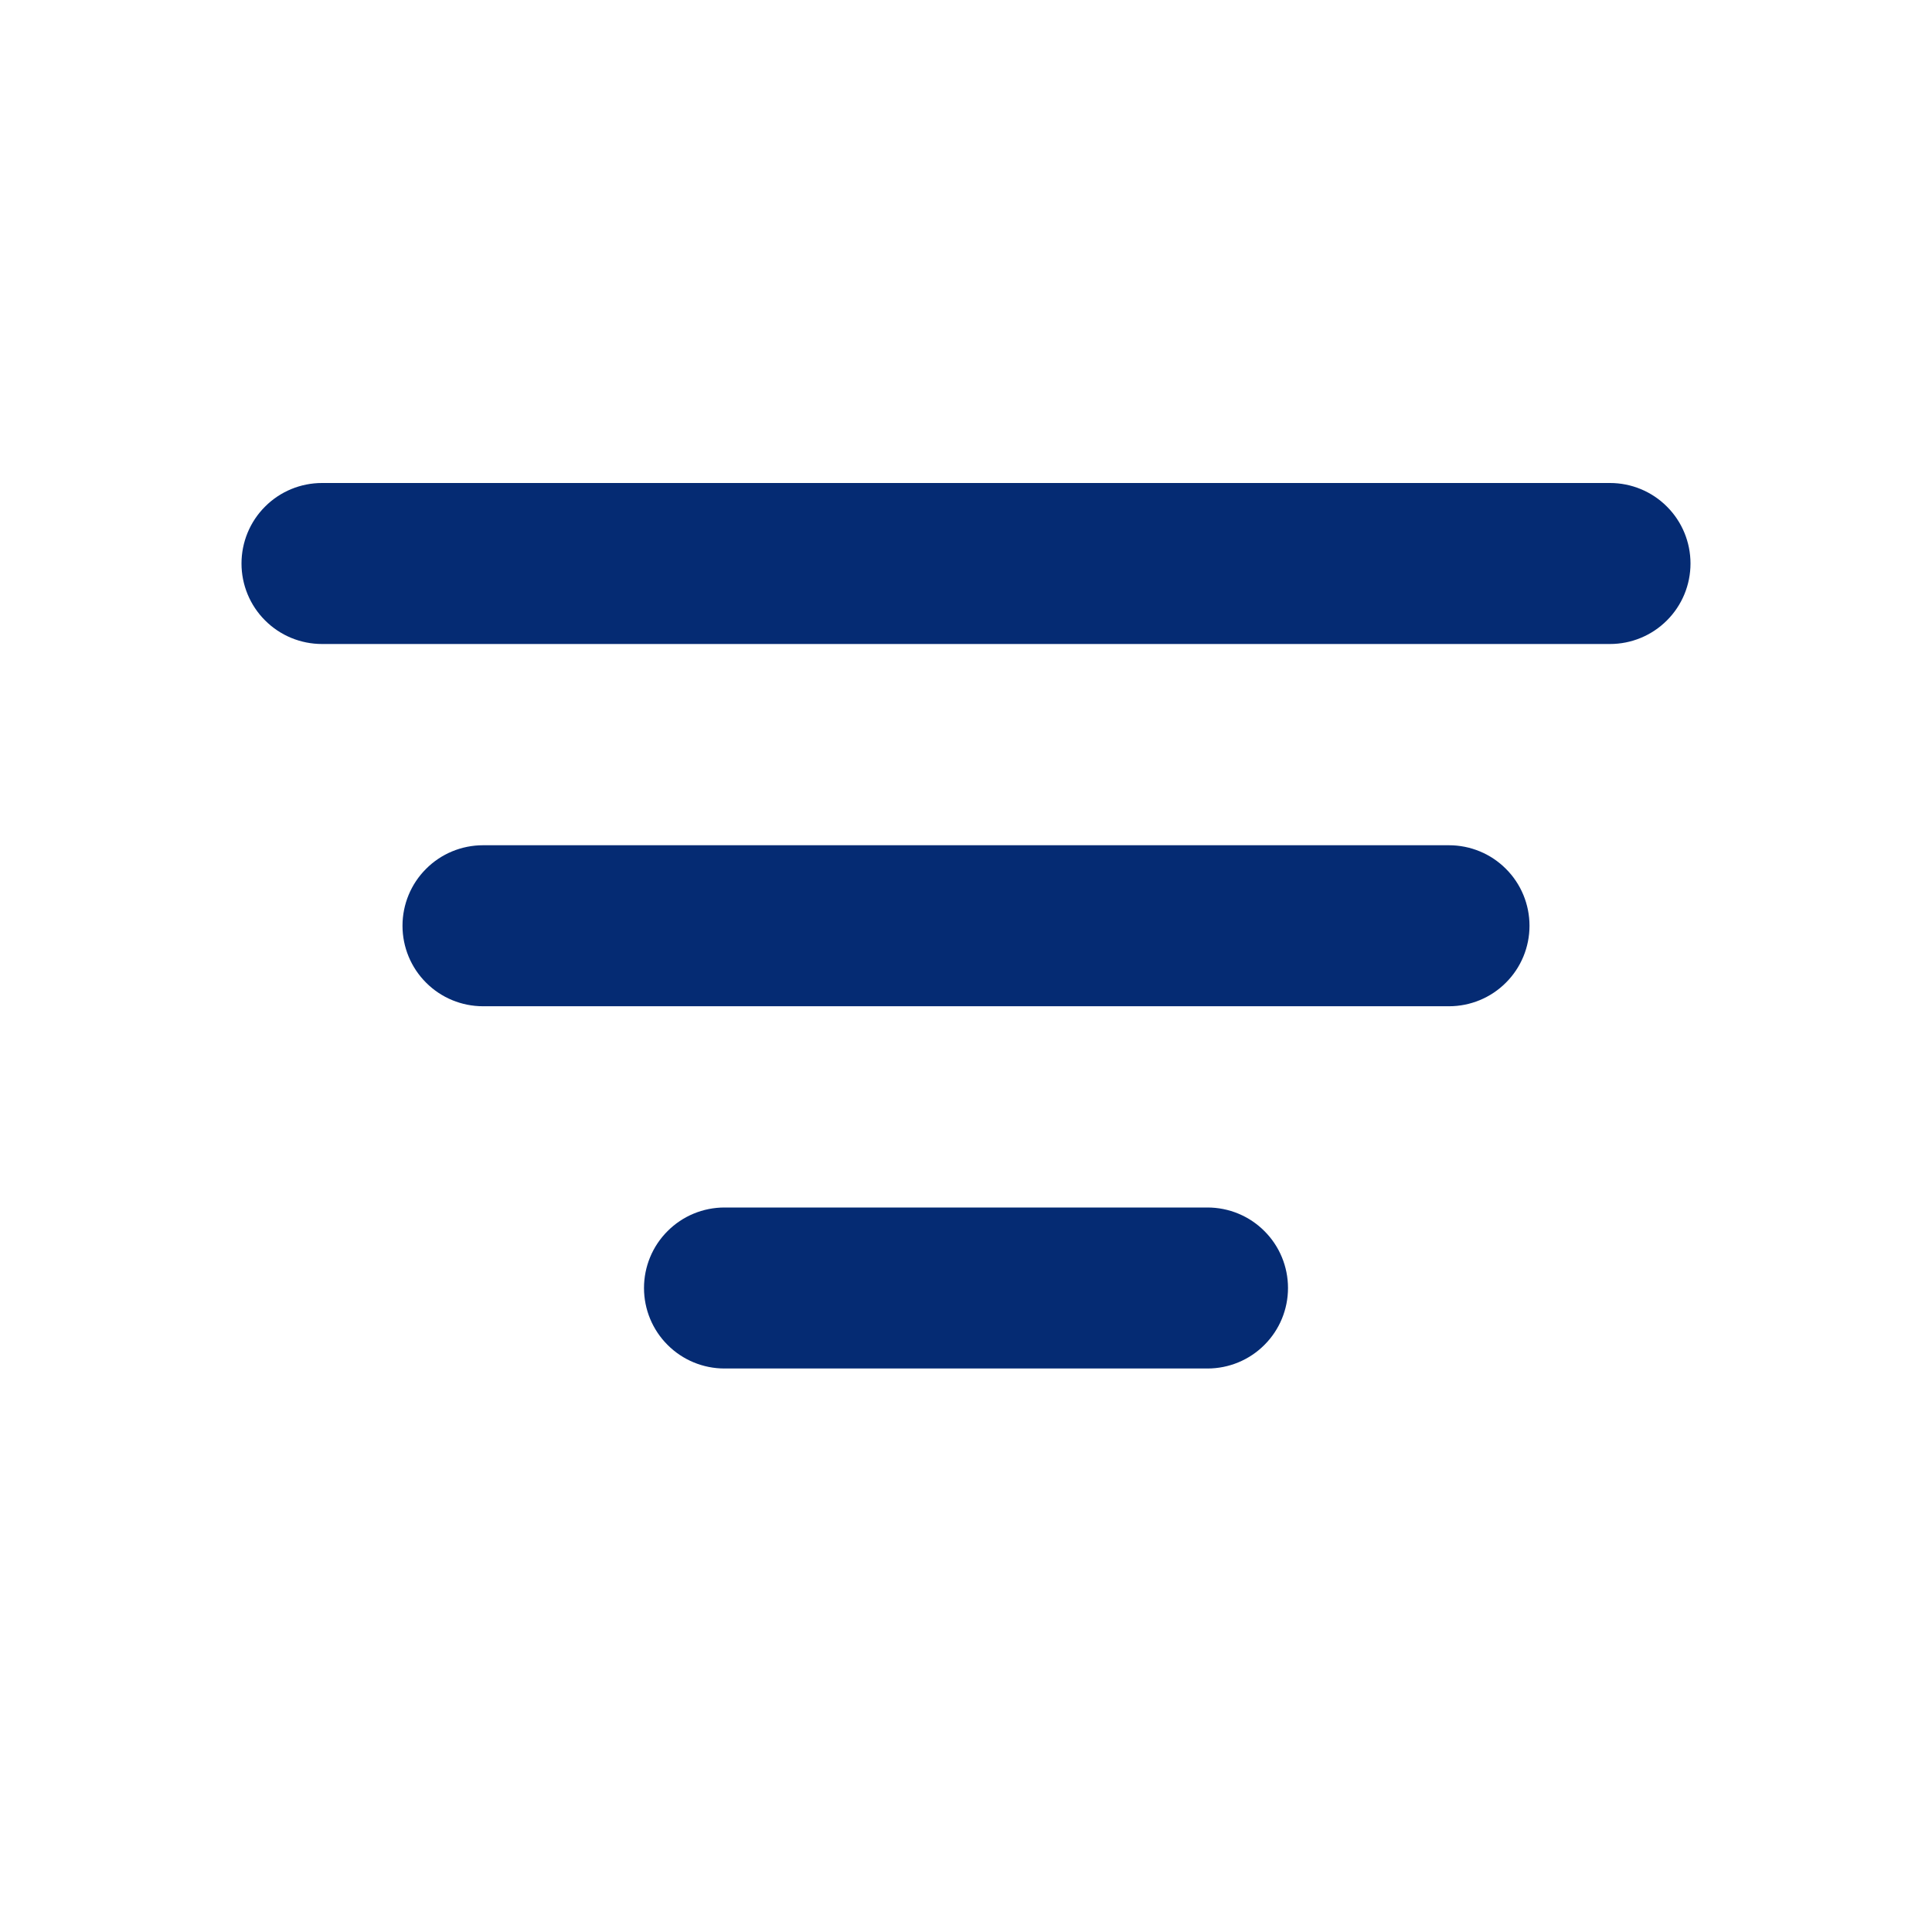
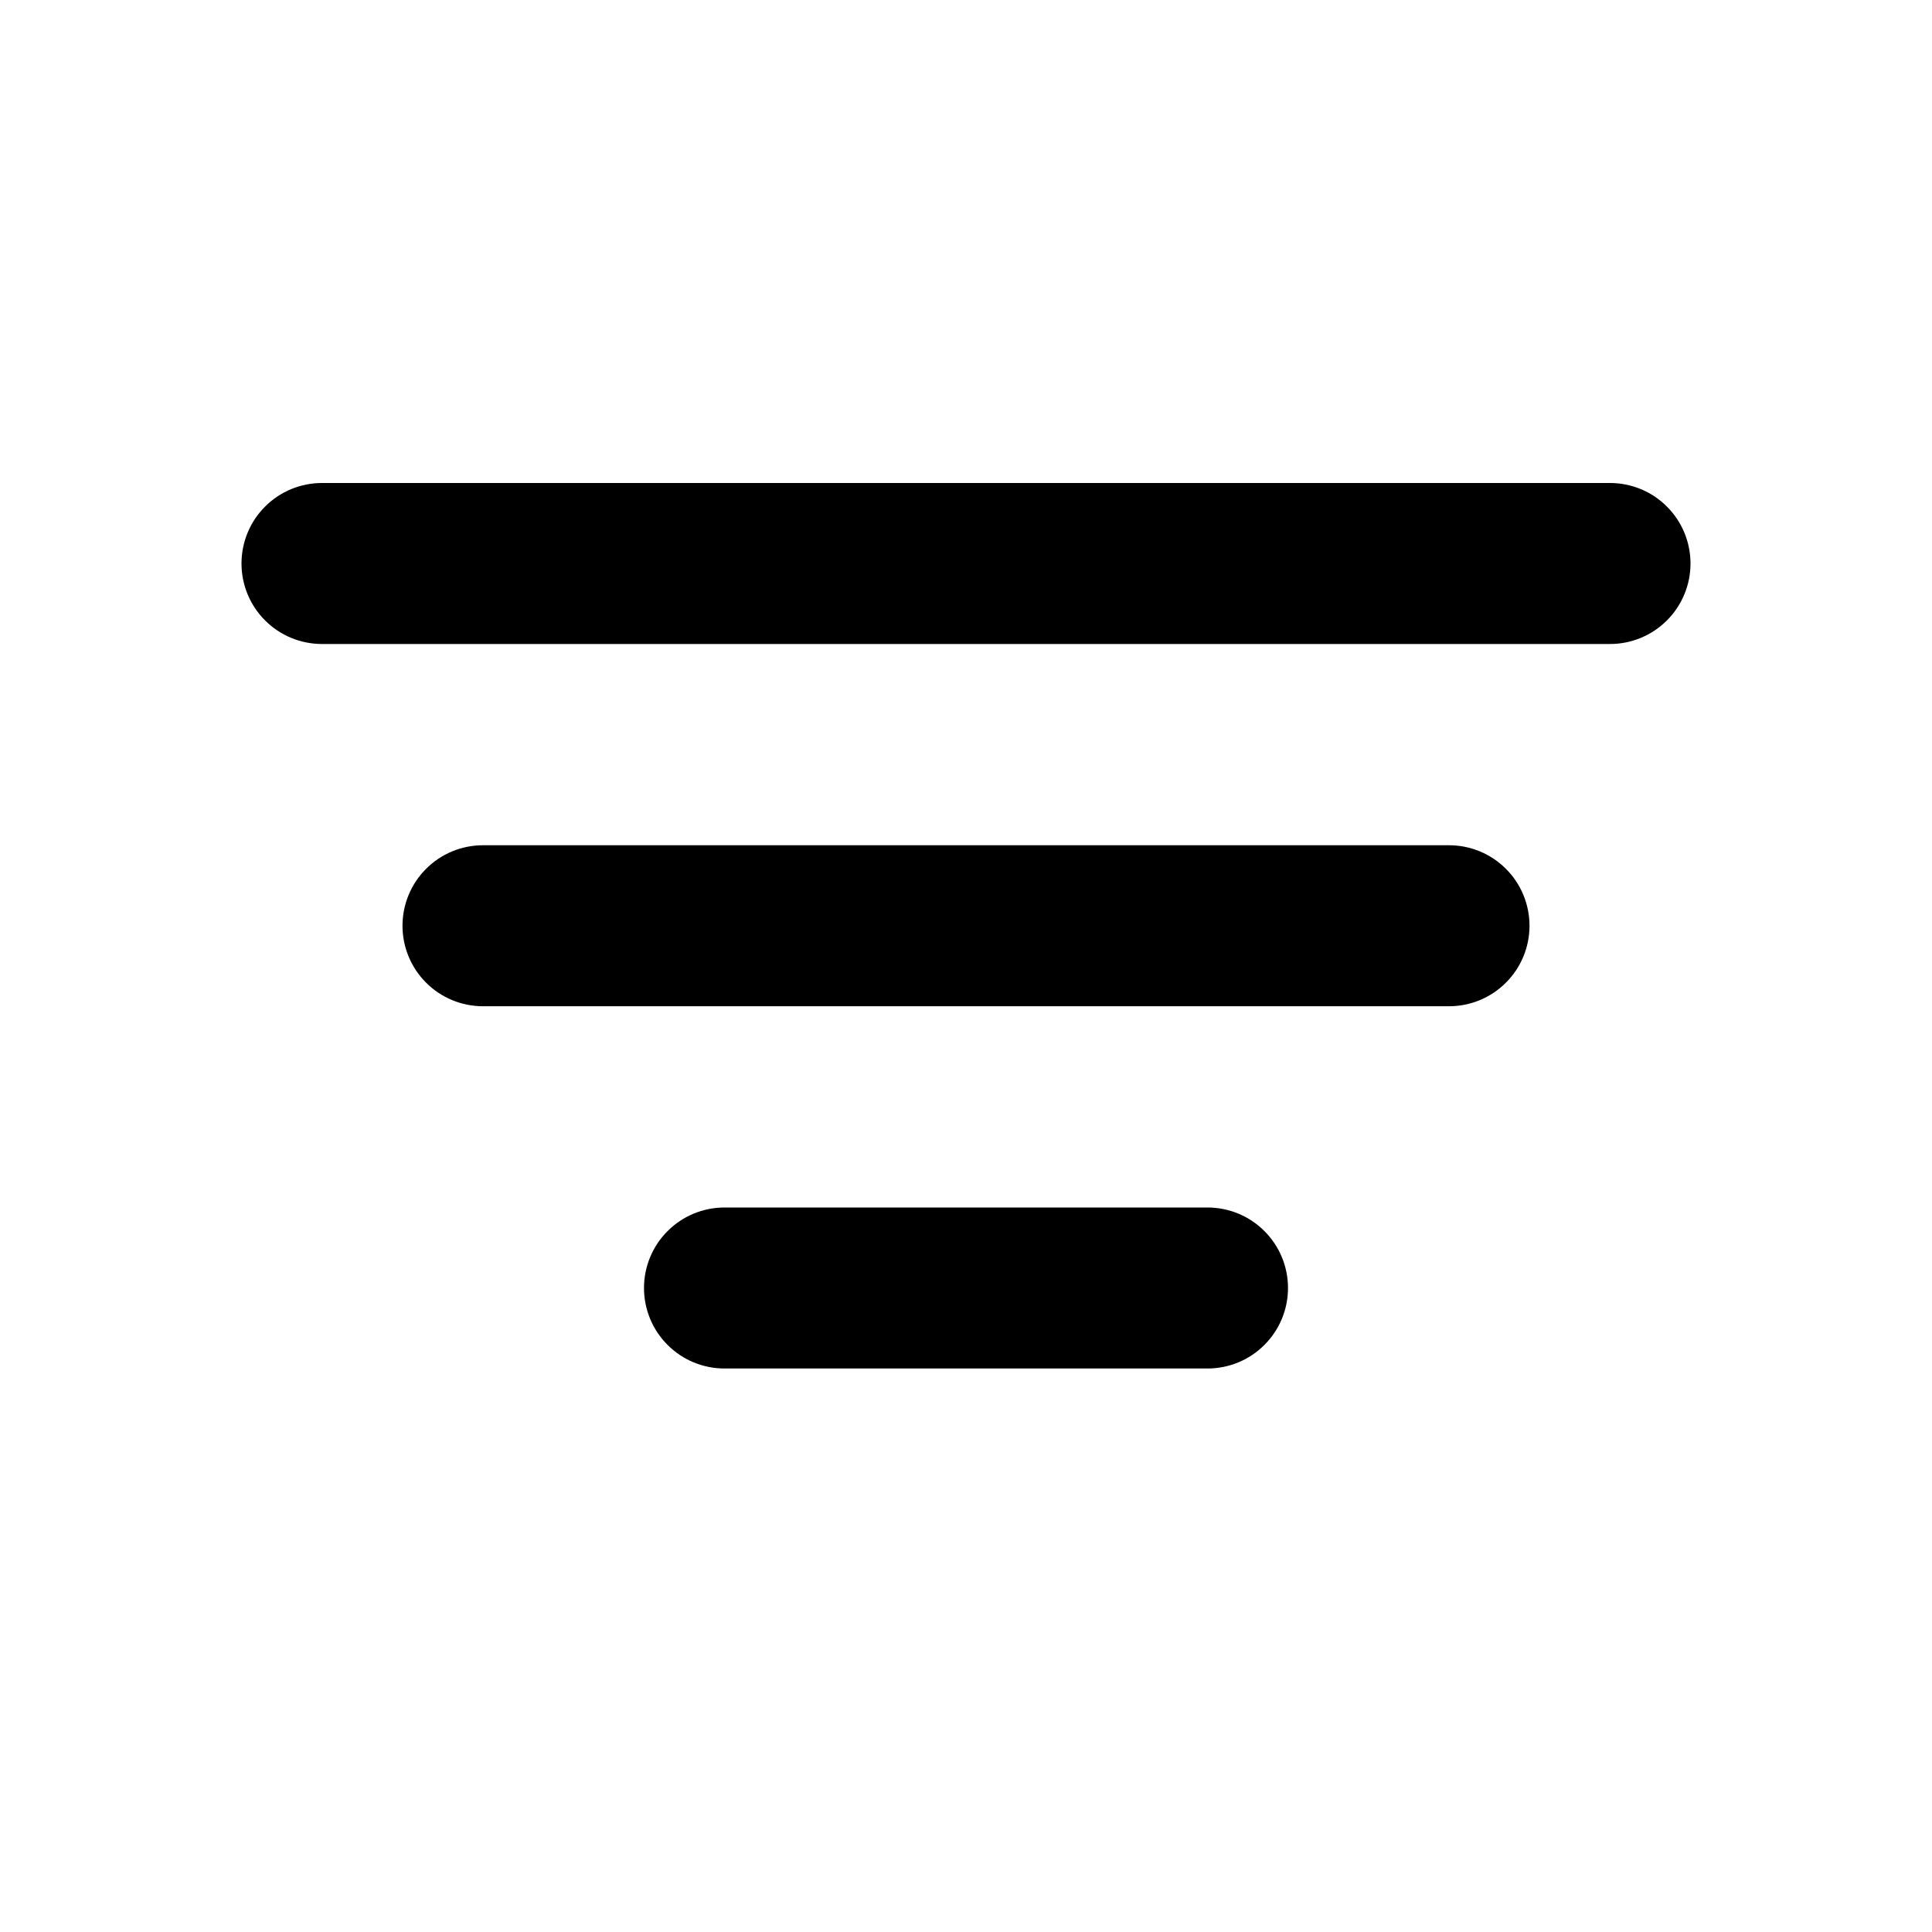
<svg xmlns="http://www.w3.org/2000/svg" width="24" height="24" viewBox="0 0 24 24" fill="none">
  <g id="cuida:filter-outline">
    <g id="Group">
-       <path id="Vector" fill-rule="evenodd" clip-rule="evenodd" d="M3 7C3 6.735 3.105 6.48 3.293 6.293C3.48 6.105 3.735 6 4 6H20C20.265 6 20.52 6.105 20.707 6.293C20.895 6.48 21 6.735 21 7C21 7.265 20.895 7.52 20.707 7.707C20.52 7.895 20.265 8 20 8H4C3.735 8 3.48 7.895 3.293 7.707C3.105 7.52 3 7.265 3 7ZM5 11.5C5 11.235 5.105 10.98 5.293 10.793C5.48 10.605 5.735 10.5 6 10.5H18C18.265 10.5 18.52 10.605 18.707 10.793C18.895 10.98 19 11.235 19 11.5C19 11.765 18.895 12.02 18.707 12.207C18.52 12.395 18.265 12.5 18 12.5H6C5.735 12.5 5.48 12.395 5.293 12.207C5.105 12.02 5 11.765 5 11.5ZM8 16C8 15.735 8.105 15.48 8.293 15.293C8.48 15.105 8.735 15 9 15H15C15.265 15 15.52 15.105 15.707 15.293C15.895 15.48 16 15.735 16 16C16 16.265 15.895 16.52 15.707 16.707C15.52 16.895 15.265 17 15 17H9C8.735 17 8.48 16.895 8.293 16.707C8.105 16.52 8 16.265 8 16Z" fill="#052B73" />
+       <path id="Vector" fill-rule="evenodd" clip-rule="evenodd" d="M3 7C3 6.735 3.105 6.48 3.293 6.293C3.48 6.105 3.735 6 4 6H20C20.265 6 20.52 6.105 20.707 6.293C20.895 6.48 21 6.735 21 7C21 7.265 20.895 7.52 20.707 7.707C20.52 7.895 20.265 8 20 8H4C3.735 8 3.48 7.895 3.293 7.707C3.105 7.52 3 7.265 3 7ZM5 11.5C5 11.235 5.105 10.98 5.293 10.793C5.48 10.605 5.735 10.5 6 10.5H18C18.265 10.5 18.52 10.605 18.707 10.793C18.895 10.98 19 11.235 19 11.5C19 11.765 18.895 12.02 18.707 12.207C18.52 12.395 18.265 12.5 18 12.5H6C5.735 12.5 5.48 12.395 5.293 12.207C5.105 12.02 5 11.765 5 11.5ZM8 16C8 15.735 8.105 15.48 8.293 15.293C8.48 15.105 8.735 15 9 15H15C15.265 15 15.52 15.105 15.707 15.293C15.895 15.48 16 15.735 16 16C16 16.265 15.895 16.52 15.707 16.707C15.52 16.895 15.265 17 15 17H9C8.735 17 8.48 16.895 8.293 16.707C8.105 16.52 8 16.265 8 16Z" fill="currentColor" />
    </g>
  </g>
</svg>
